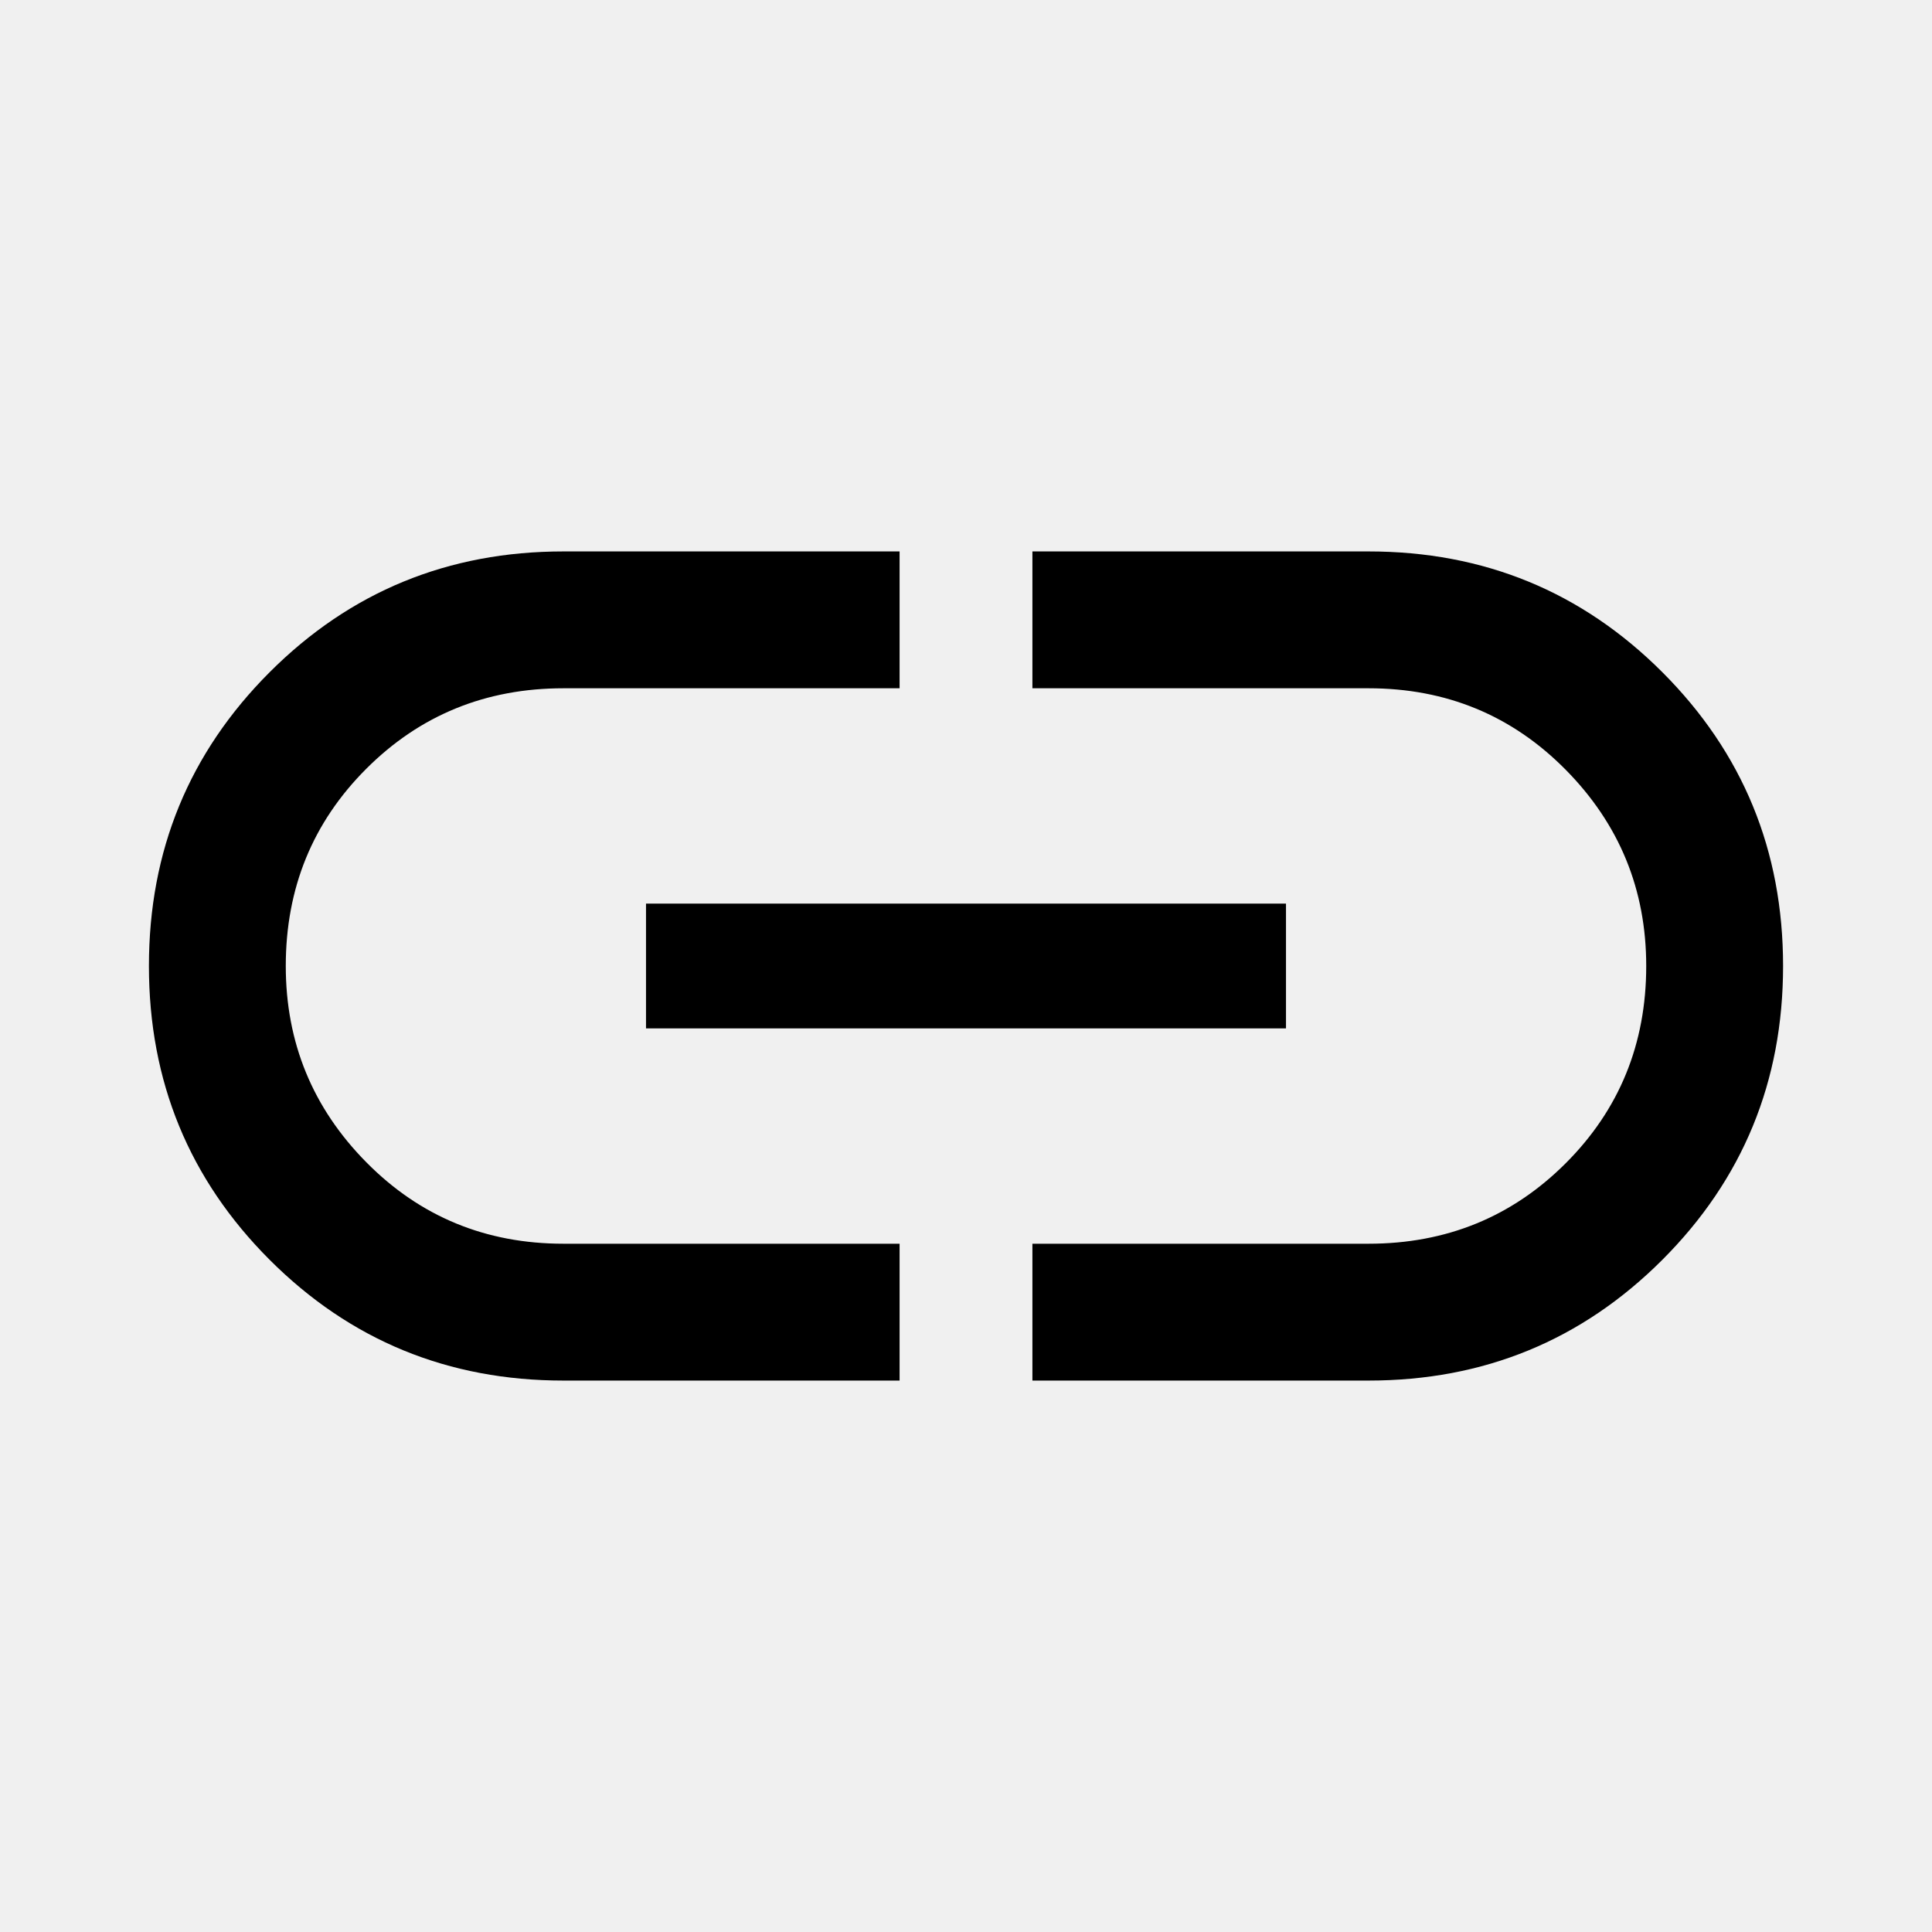
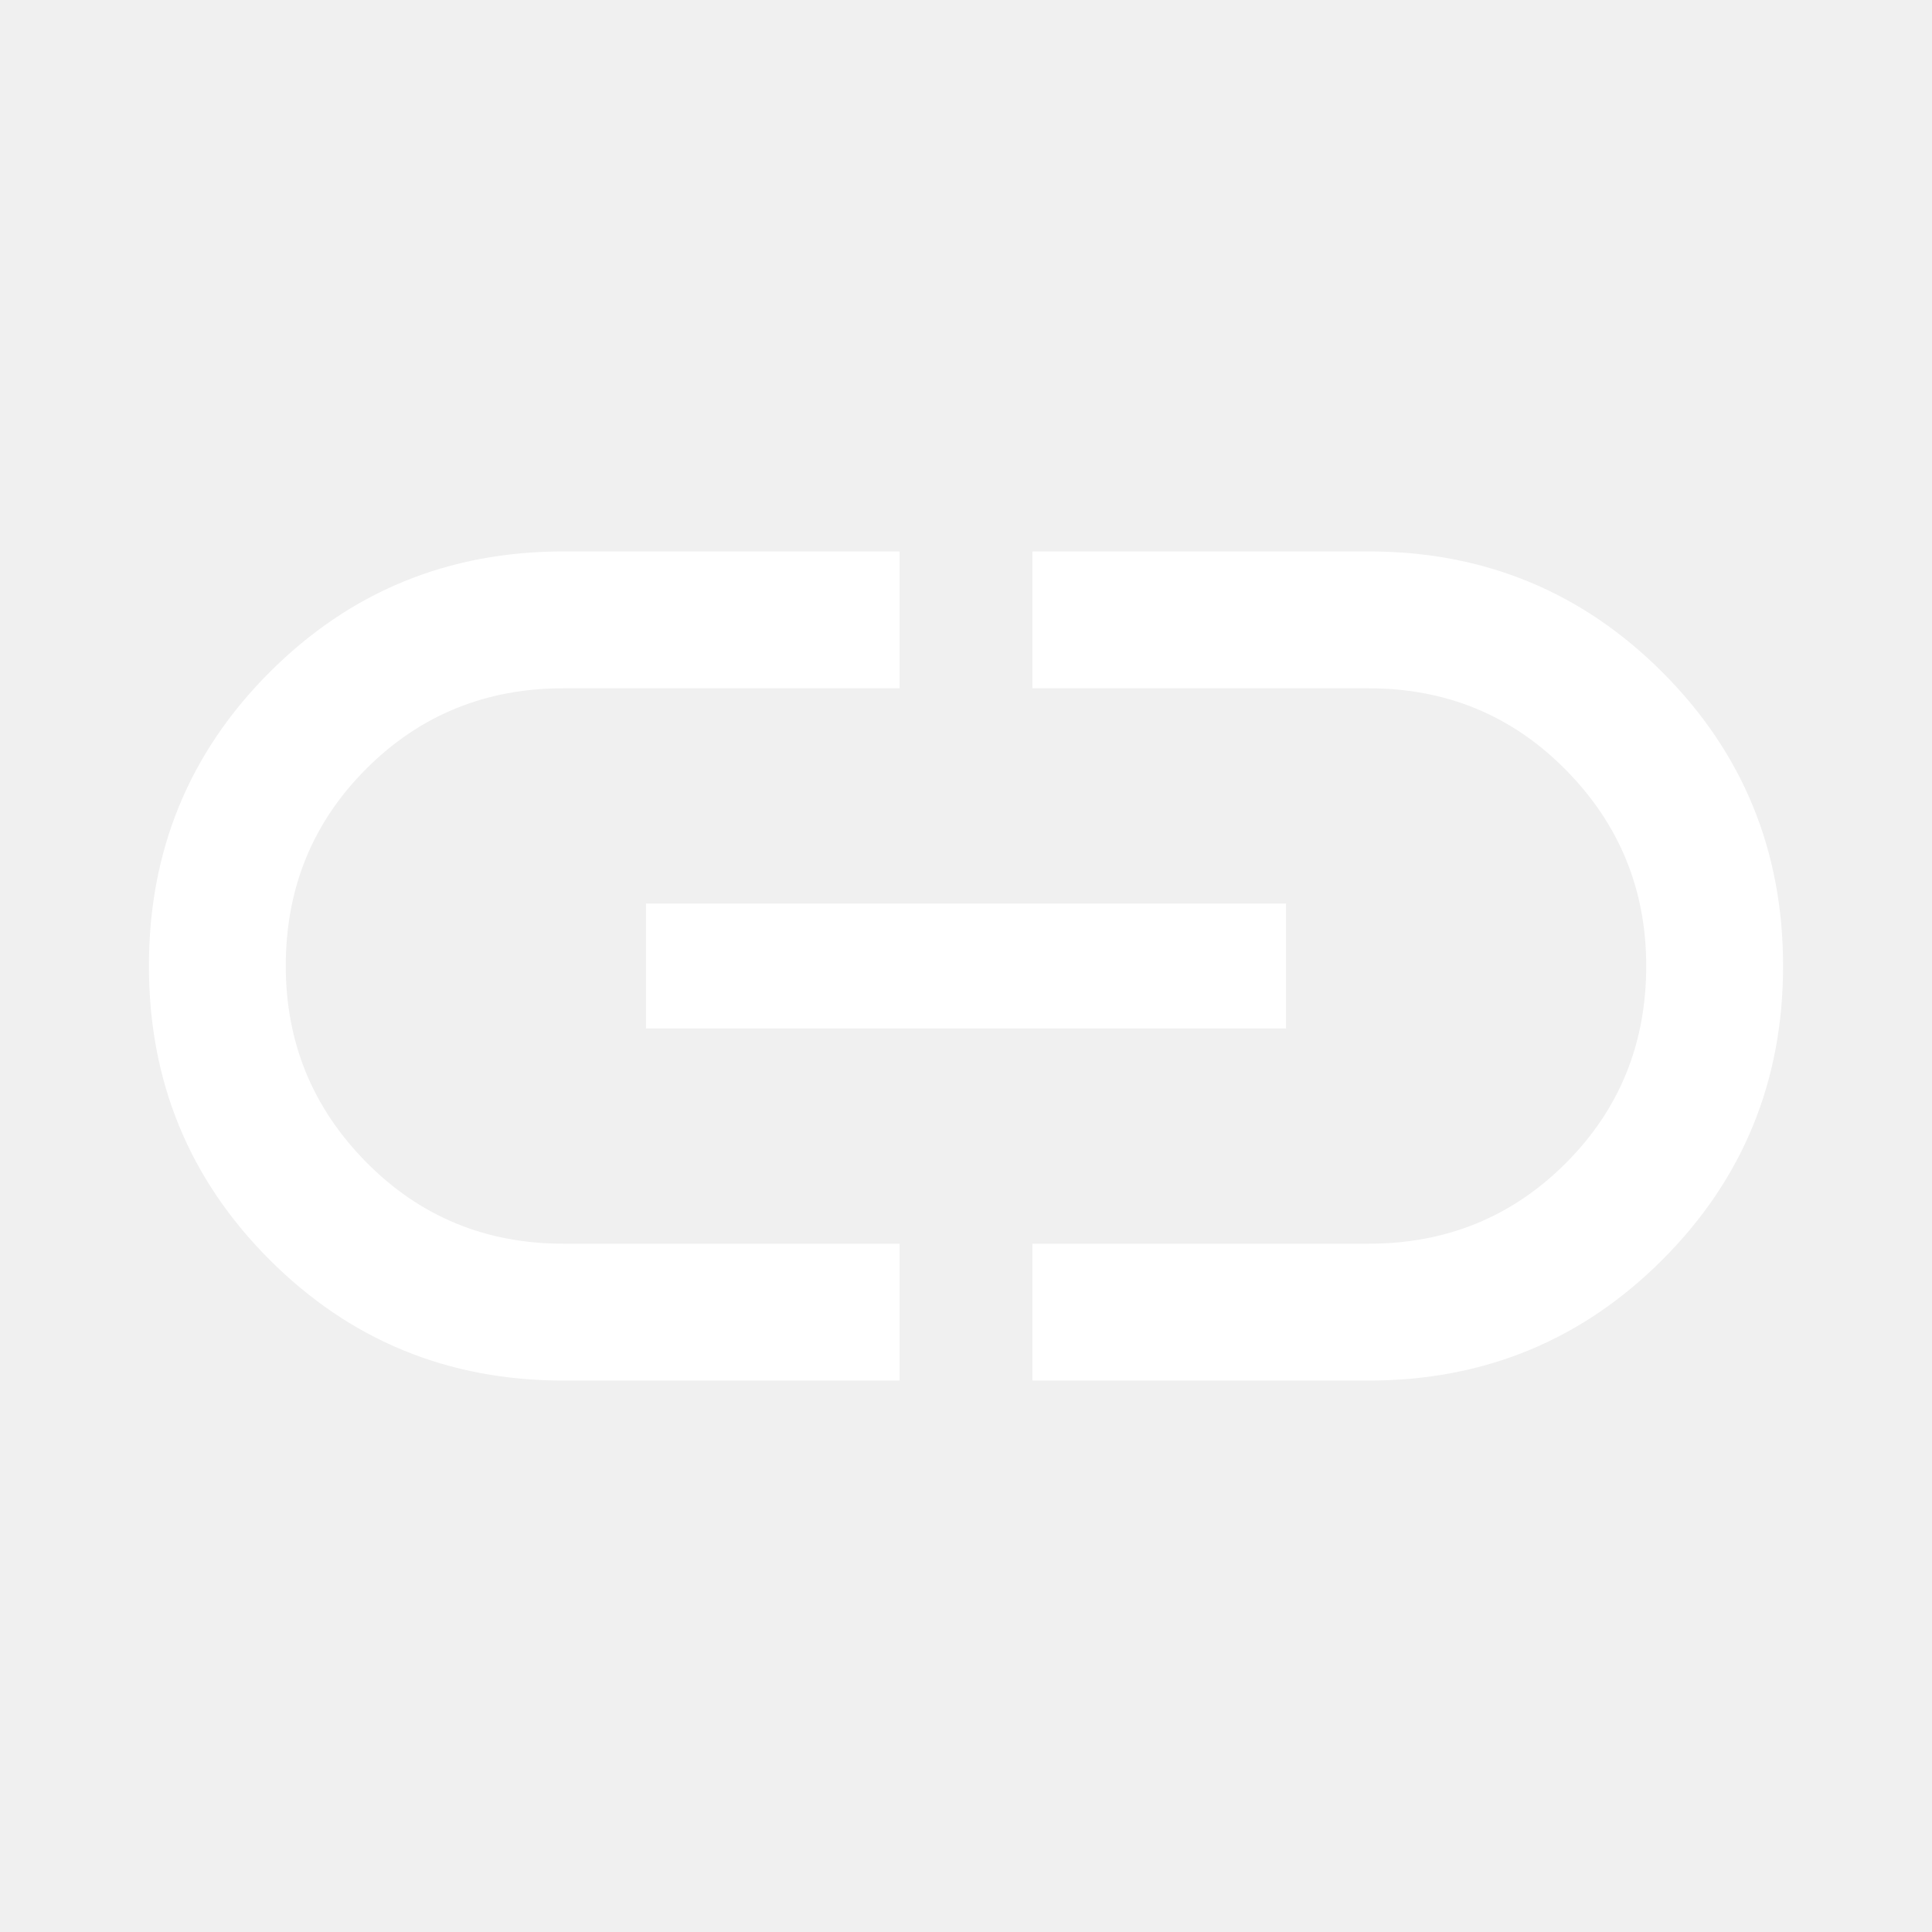
<svg xmlns="http://www.w3.org/2000/svg" height="48" width="48">
-   <path d="M22.35 34.3H14q-4.3 0-7.3-3t-3-7.3q0-4.3 3-7.3t7.3-3h8.35v3.4H14q-2.9 0-4.9 2-2 2-2 4.9 0 2.85 2 4.875T14 30.9h8.35Zm-6.3-8.75v-3.1h15.9v3.1Zm9.6 8.75v-3.4H34q2.9 0 4.9-2 2-2 2-4.9 0-2.85-2-4.875T34 17.1h-8.35v-3.4H34q4.3 0 7.3 3t3 7.3q0 4.3-3 7.3t-7.3 3Z" />
+   <path fill="#FFFFFF" d="M22.35 34.3H14q-4.3 0-7.3-3t-3-7.3q0-4.3 3-7.3t7.3-3h8.35v3.4H14q-2.9 0-4.9 2-2 2-2 4.9 0 2.85 2 4.875T14 30.9h8.35Zm-6.3-8.75v-3.1h15.9v3.1Zm9.6 8.75v-3.4H34q2.9 0 4.9-2 2-2 2-4.9 0-2.85-2-4.875T34 17.1h-8.35v-3.4H34q4.3 0 7.3 3t3 7.3q0 4.3-3 7.3t-7.3 3Z" />
</svg>
